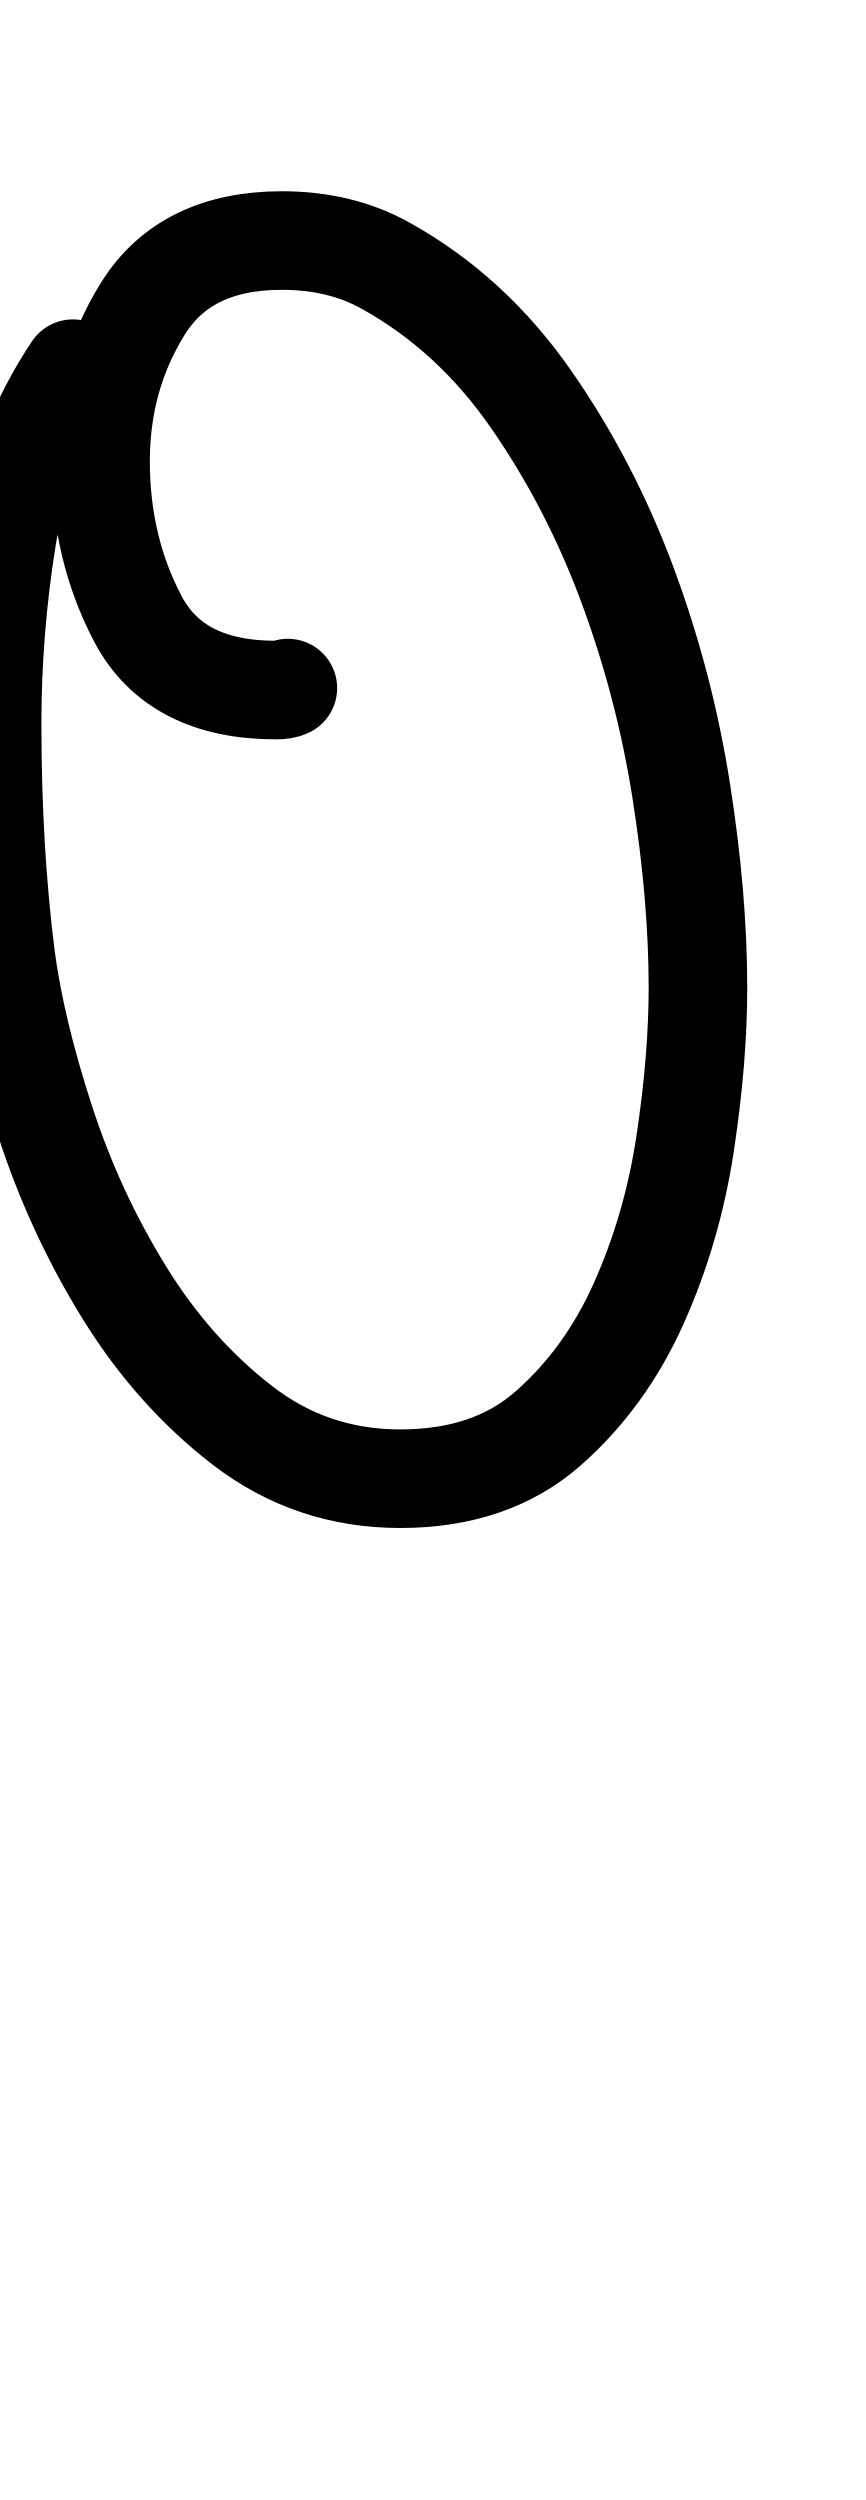
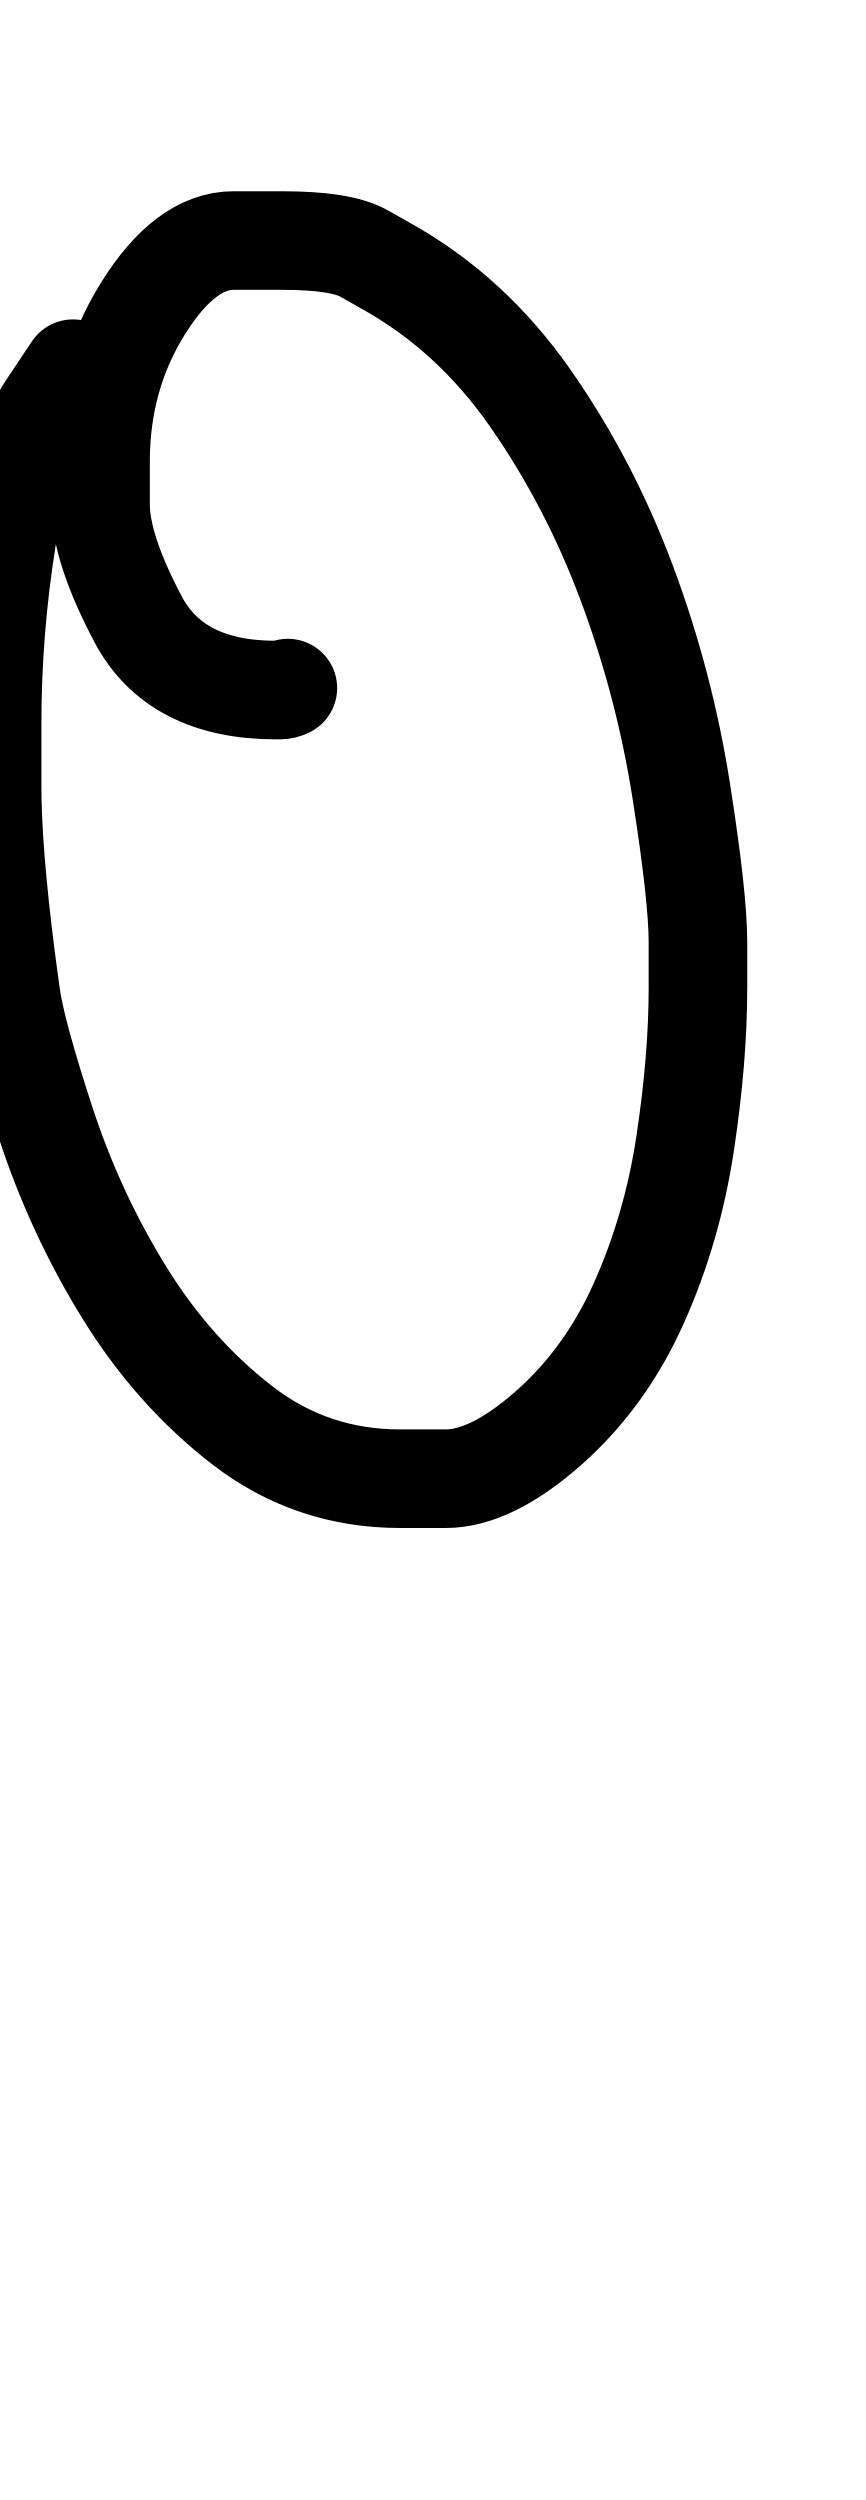
<svg xmlns="http://www.w3.org/2000/svg" width="439" height="1268" viewBox="0 0 439 1268" data-advance="439" data-ascent="750" data-descent="-518" data-vertical-extent="1268" data-units-per-em="1000" data-glyph-name="zero" data-codepoint="48" fill="none" stroke="currentColor" stroke-width="50" stroke-linecap="round" stroke-linejoin="round">
-   <path d="M146 349Q144 350 140 350Q89 350 70.0 314.0Q51 278 51 234Q51 191 72.5 156.5Q94 122 143 122Q173 122 196 135Q239 159 269.0 202.0Q299 245 318.0 296.0Q337 347 345.5 401.0Q354 455 354 501Q354 537 347.5 580.0Q341 623 324.0 661.0Q307 699 278.0 724.5Q249 750 203 750Q158 750 123.0 723.0Q88 696 63.0 655.5Q38 615 23.0 569.0Q8 523 3 486Q-4 431 -4 367Q-4 320 3.5 273.0Q11 226 37 187Q11 226 3.5 273.0Q-4 320 -4 367Q-4 431 3 486Q8 523 23.0 569.0Q38 615 63.0 655.5Q88 696 123.0 723.0Q158 750 203 750Q249 750 278.0 724.5Q307 699 324.0 661.0Q341 623 347.5 580.0Q354 537 354 501Q354 455 345.5 401.0Q337 347 318.0 296.0Q299 245 269.0 202.0Q239 159 196 135Q173 122 143 122Q94 122 72.5 156.5Q51 191 51 234Q51 278 70.0 314.0Q89 350 140 350Q144 350 146 349Z" />
+   <path d="M37 187Q37 187 24.0 206.5Q11 226 3.5 273.0Q-4 320 -4 367Q-4 367 -4.0 399.0Q-4 431 3 486Q3 486 5.5 504.5Q8 523 23.0 569.0Q38 615 63.0 655.5Q88 696 123.0 723.0Q158 750 203 750Q203 750 226.0 750.0Q249 750 278.0 724.5Q307 699 324.0 661.0Q341 623 347.5 580.0Q354 537 354 501Q354 501 354.0 478.0Q354 455 345.5 401.0Q337 347 318.0 296.0Q299 245 269.0 202.0Q239 159 196 135Q196 135 184.5 128.5Q173 122 143 122Q143 122 118.5 122.0Q94 122 72.5 156.5Q51 191 51 234Q51 234 51.0 256.0Q51 278 70.0 314.0Q89 350 140 350Q140 350 142.0 350.0Q144 350 146 349" />
</svg>
